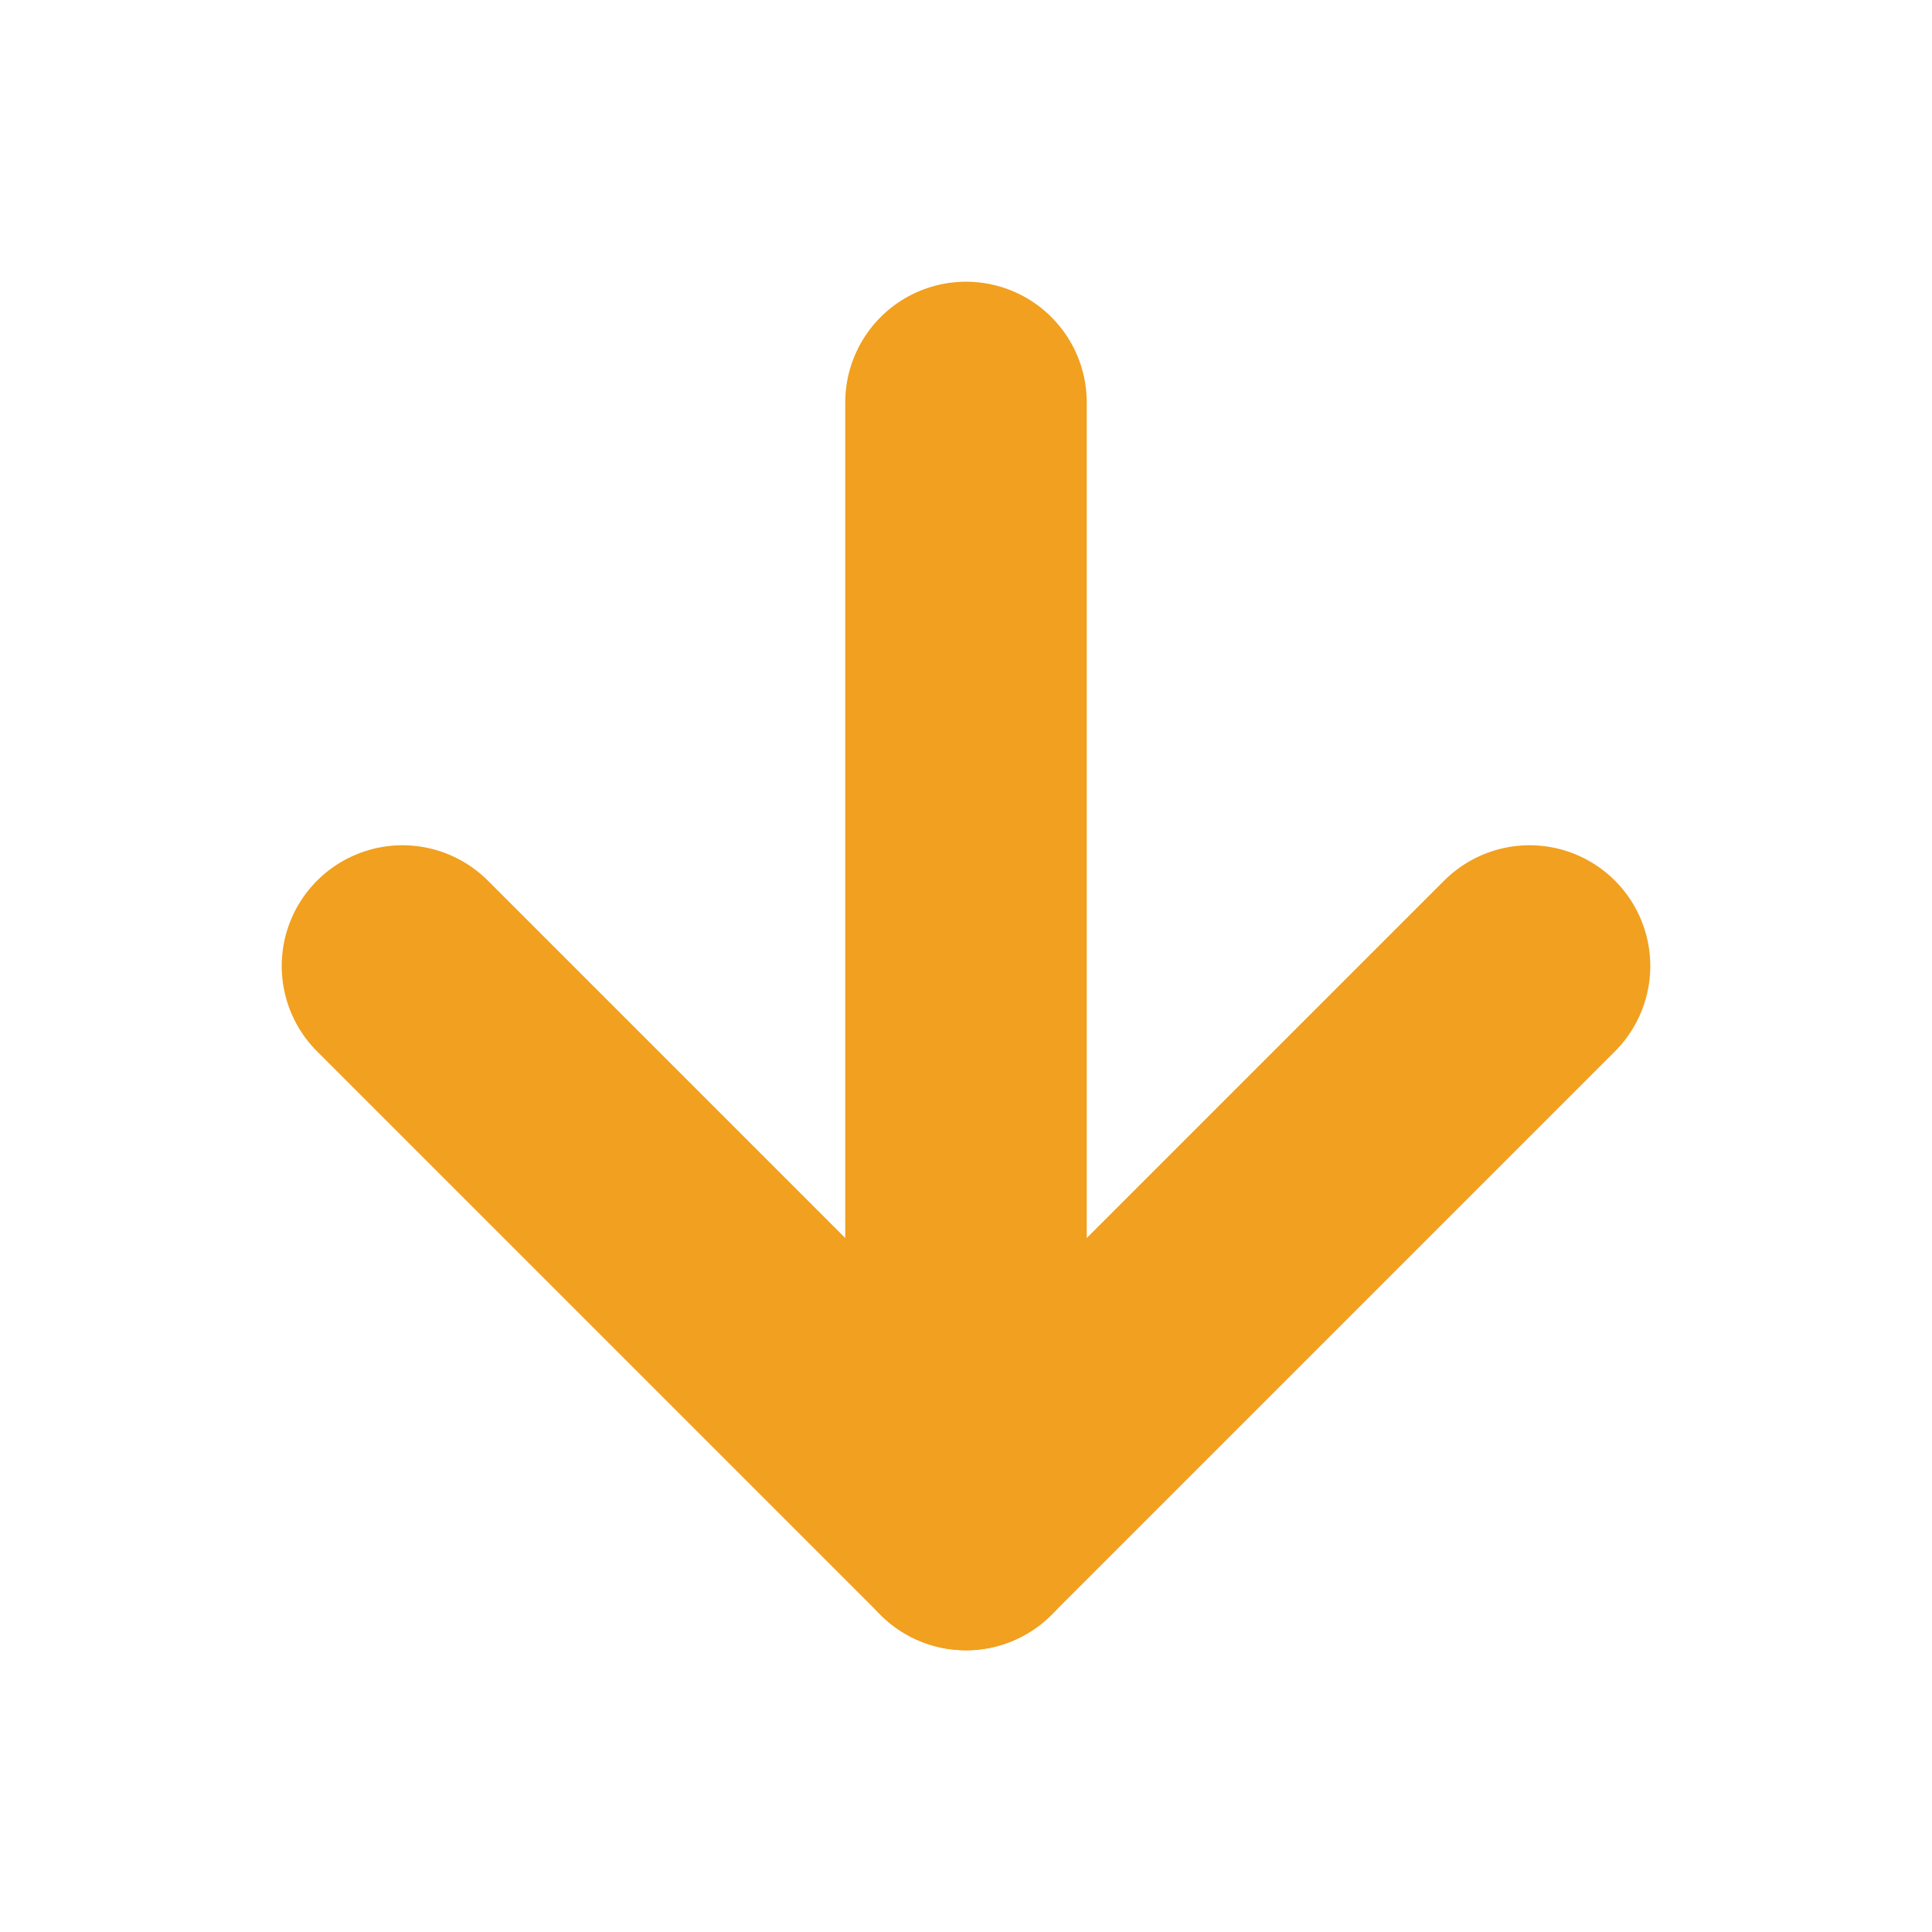
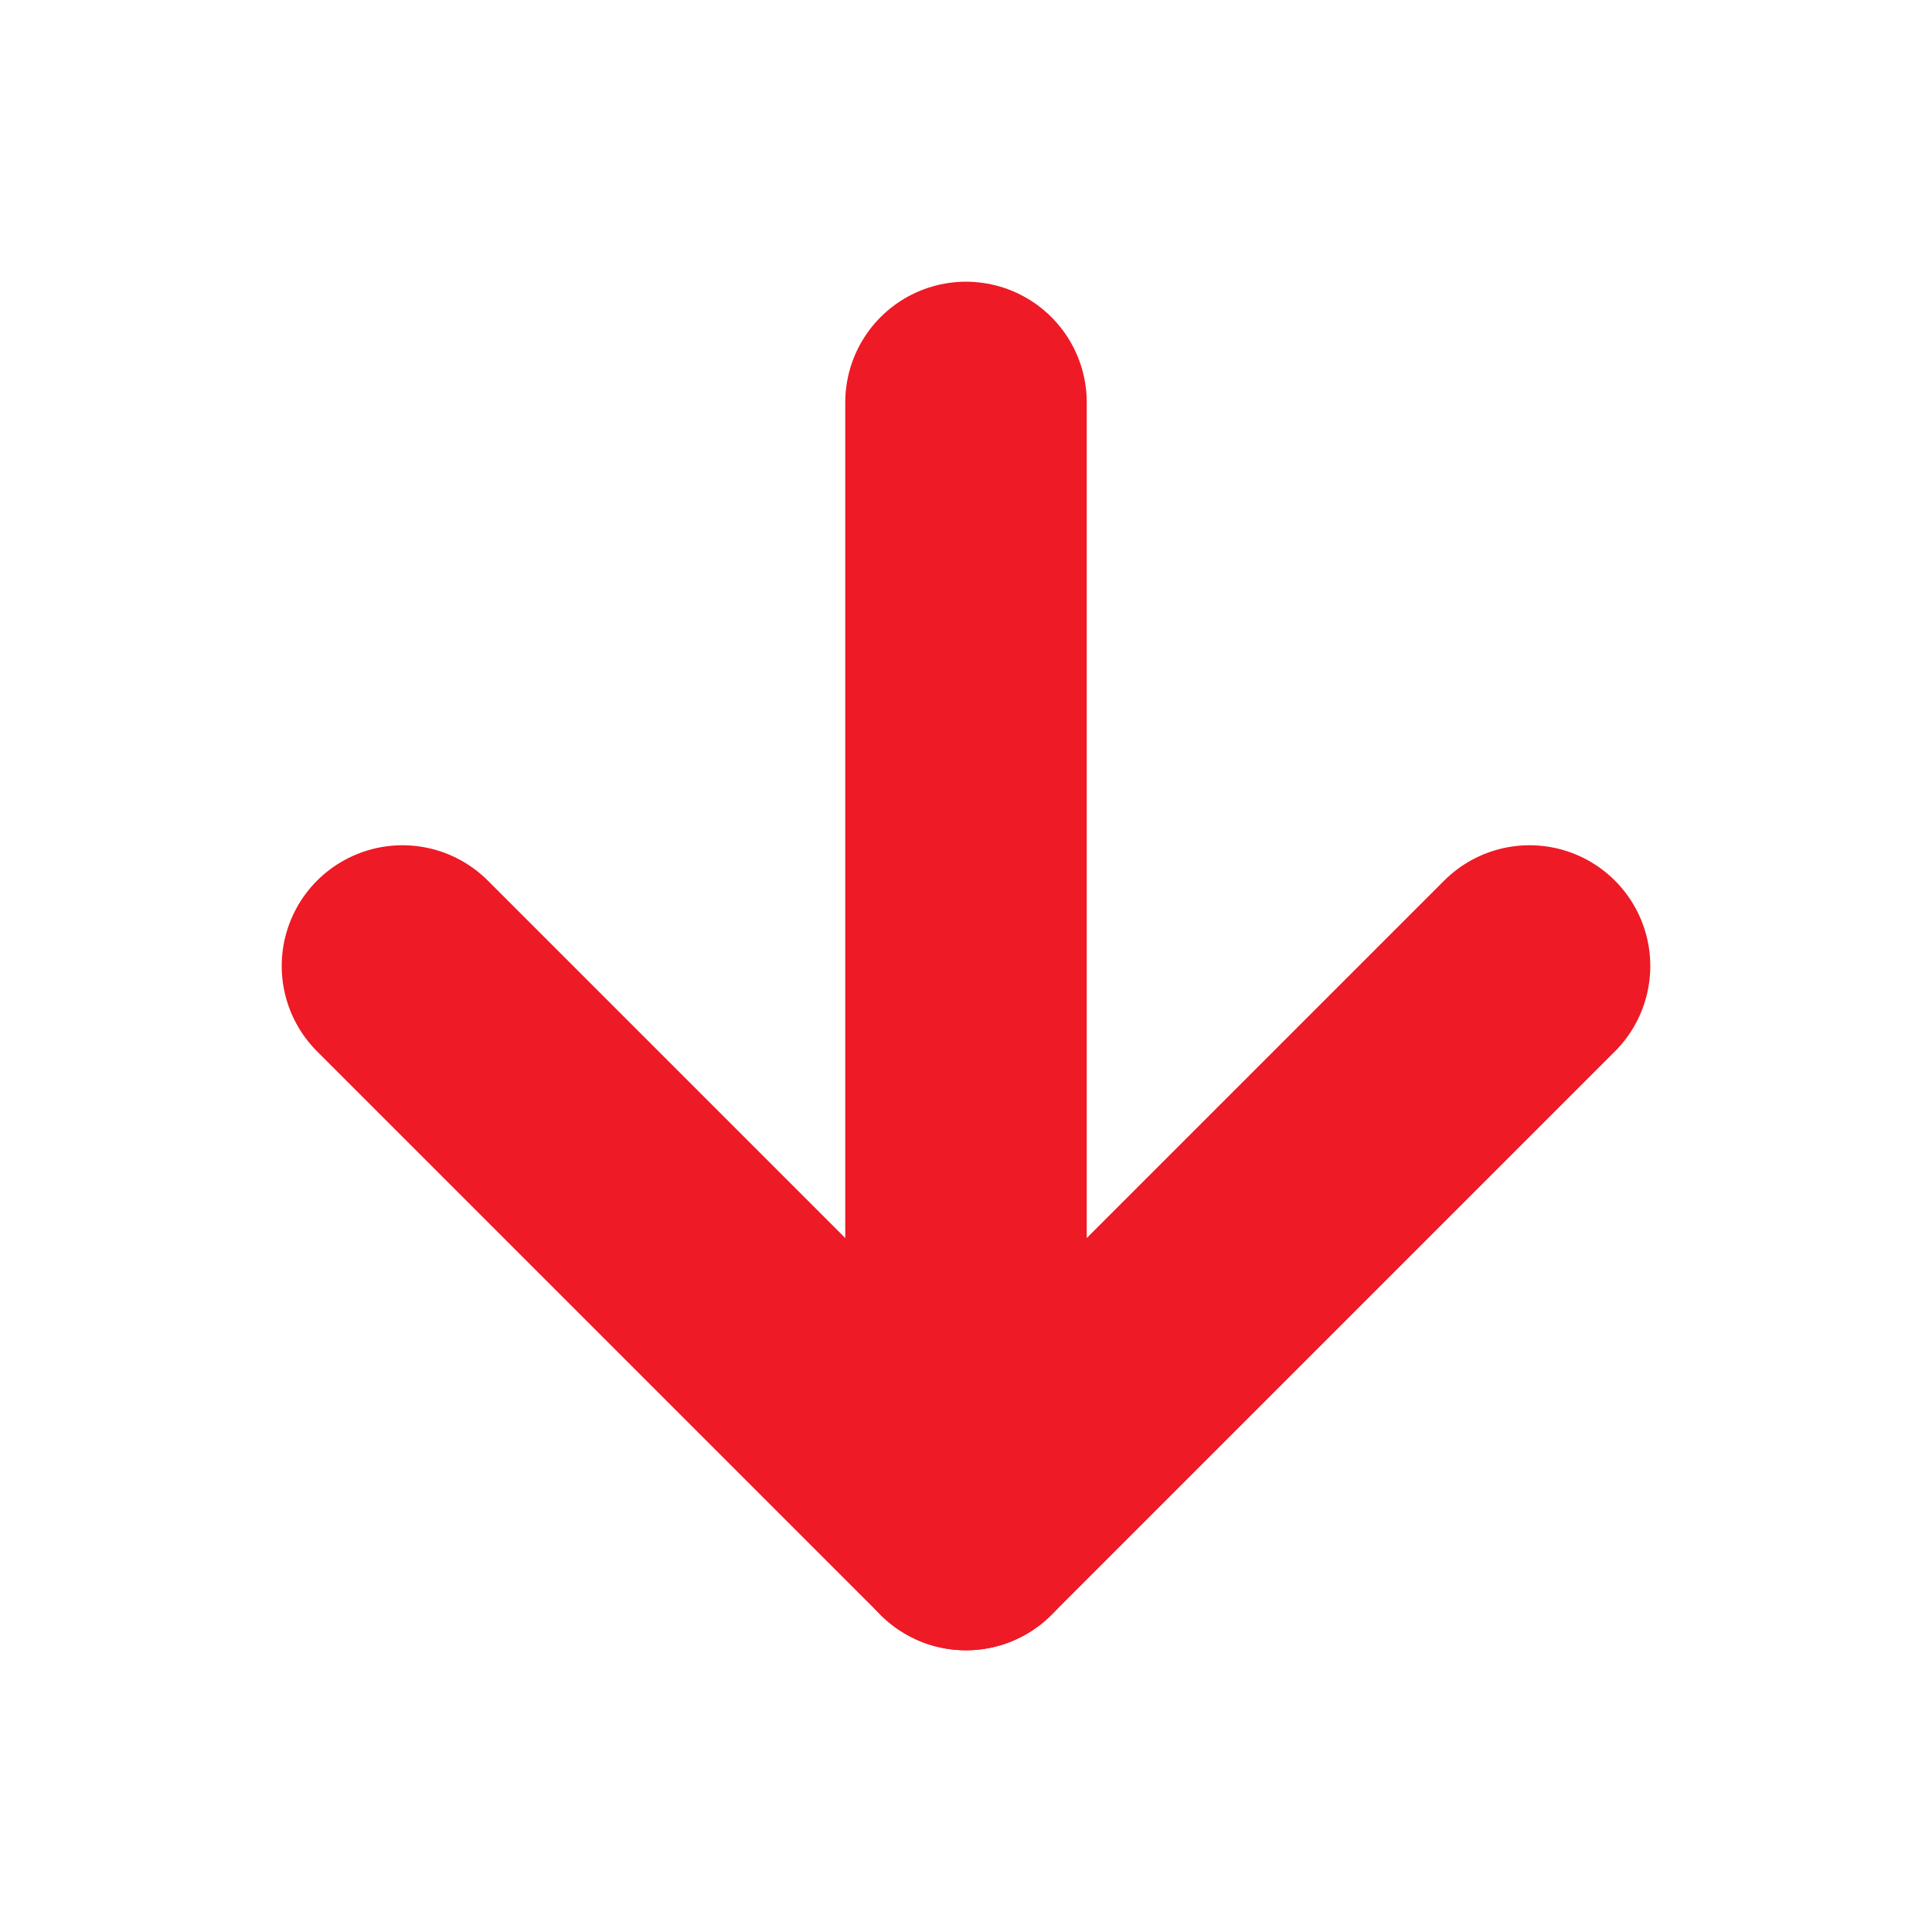
<svg xmlns="http://www.w3.org/2000/svg" width="16" height="16" viewBox="0 0 16 16" fill="none">
-   <path d="M8 3.333V12.667" stroke="#F1A01F" stroke-width="2" stroke-linecap="round" stroke-linejoin="round" />
-   <path d="M12.667 8L8 12.667L3.333 8" stroke="#F1A01F" stroke-width="2" stroke-linecap="round" stroke-linejoin="round" />
+   <path d="M8 3.333V12.667" stroke="#EE1A26" stroke-width="2" stroke-linecap="round" stroke-linejoin="round" />
+   <path d="M12.667 8L8 12.667L3.333 8" stroke="#EE1A26" stroke-width="2" stroke-linecap="round" stroke-linejoin="round" />
</svg>
